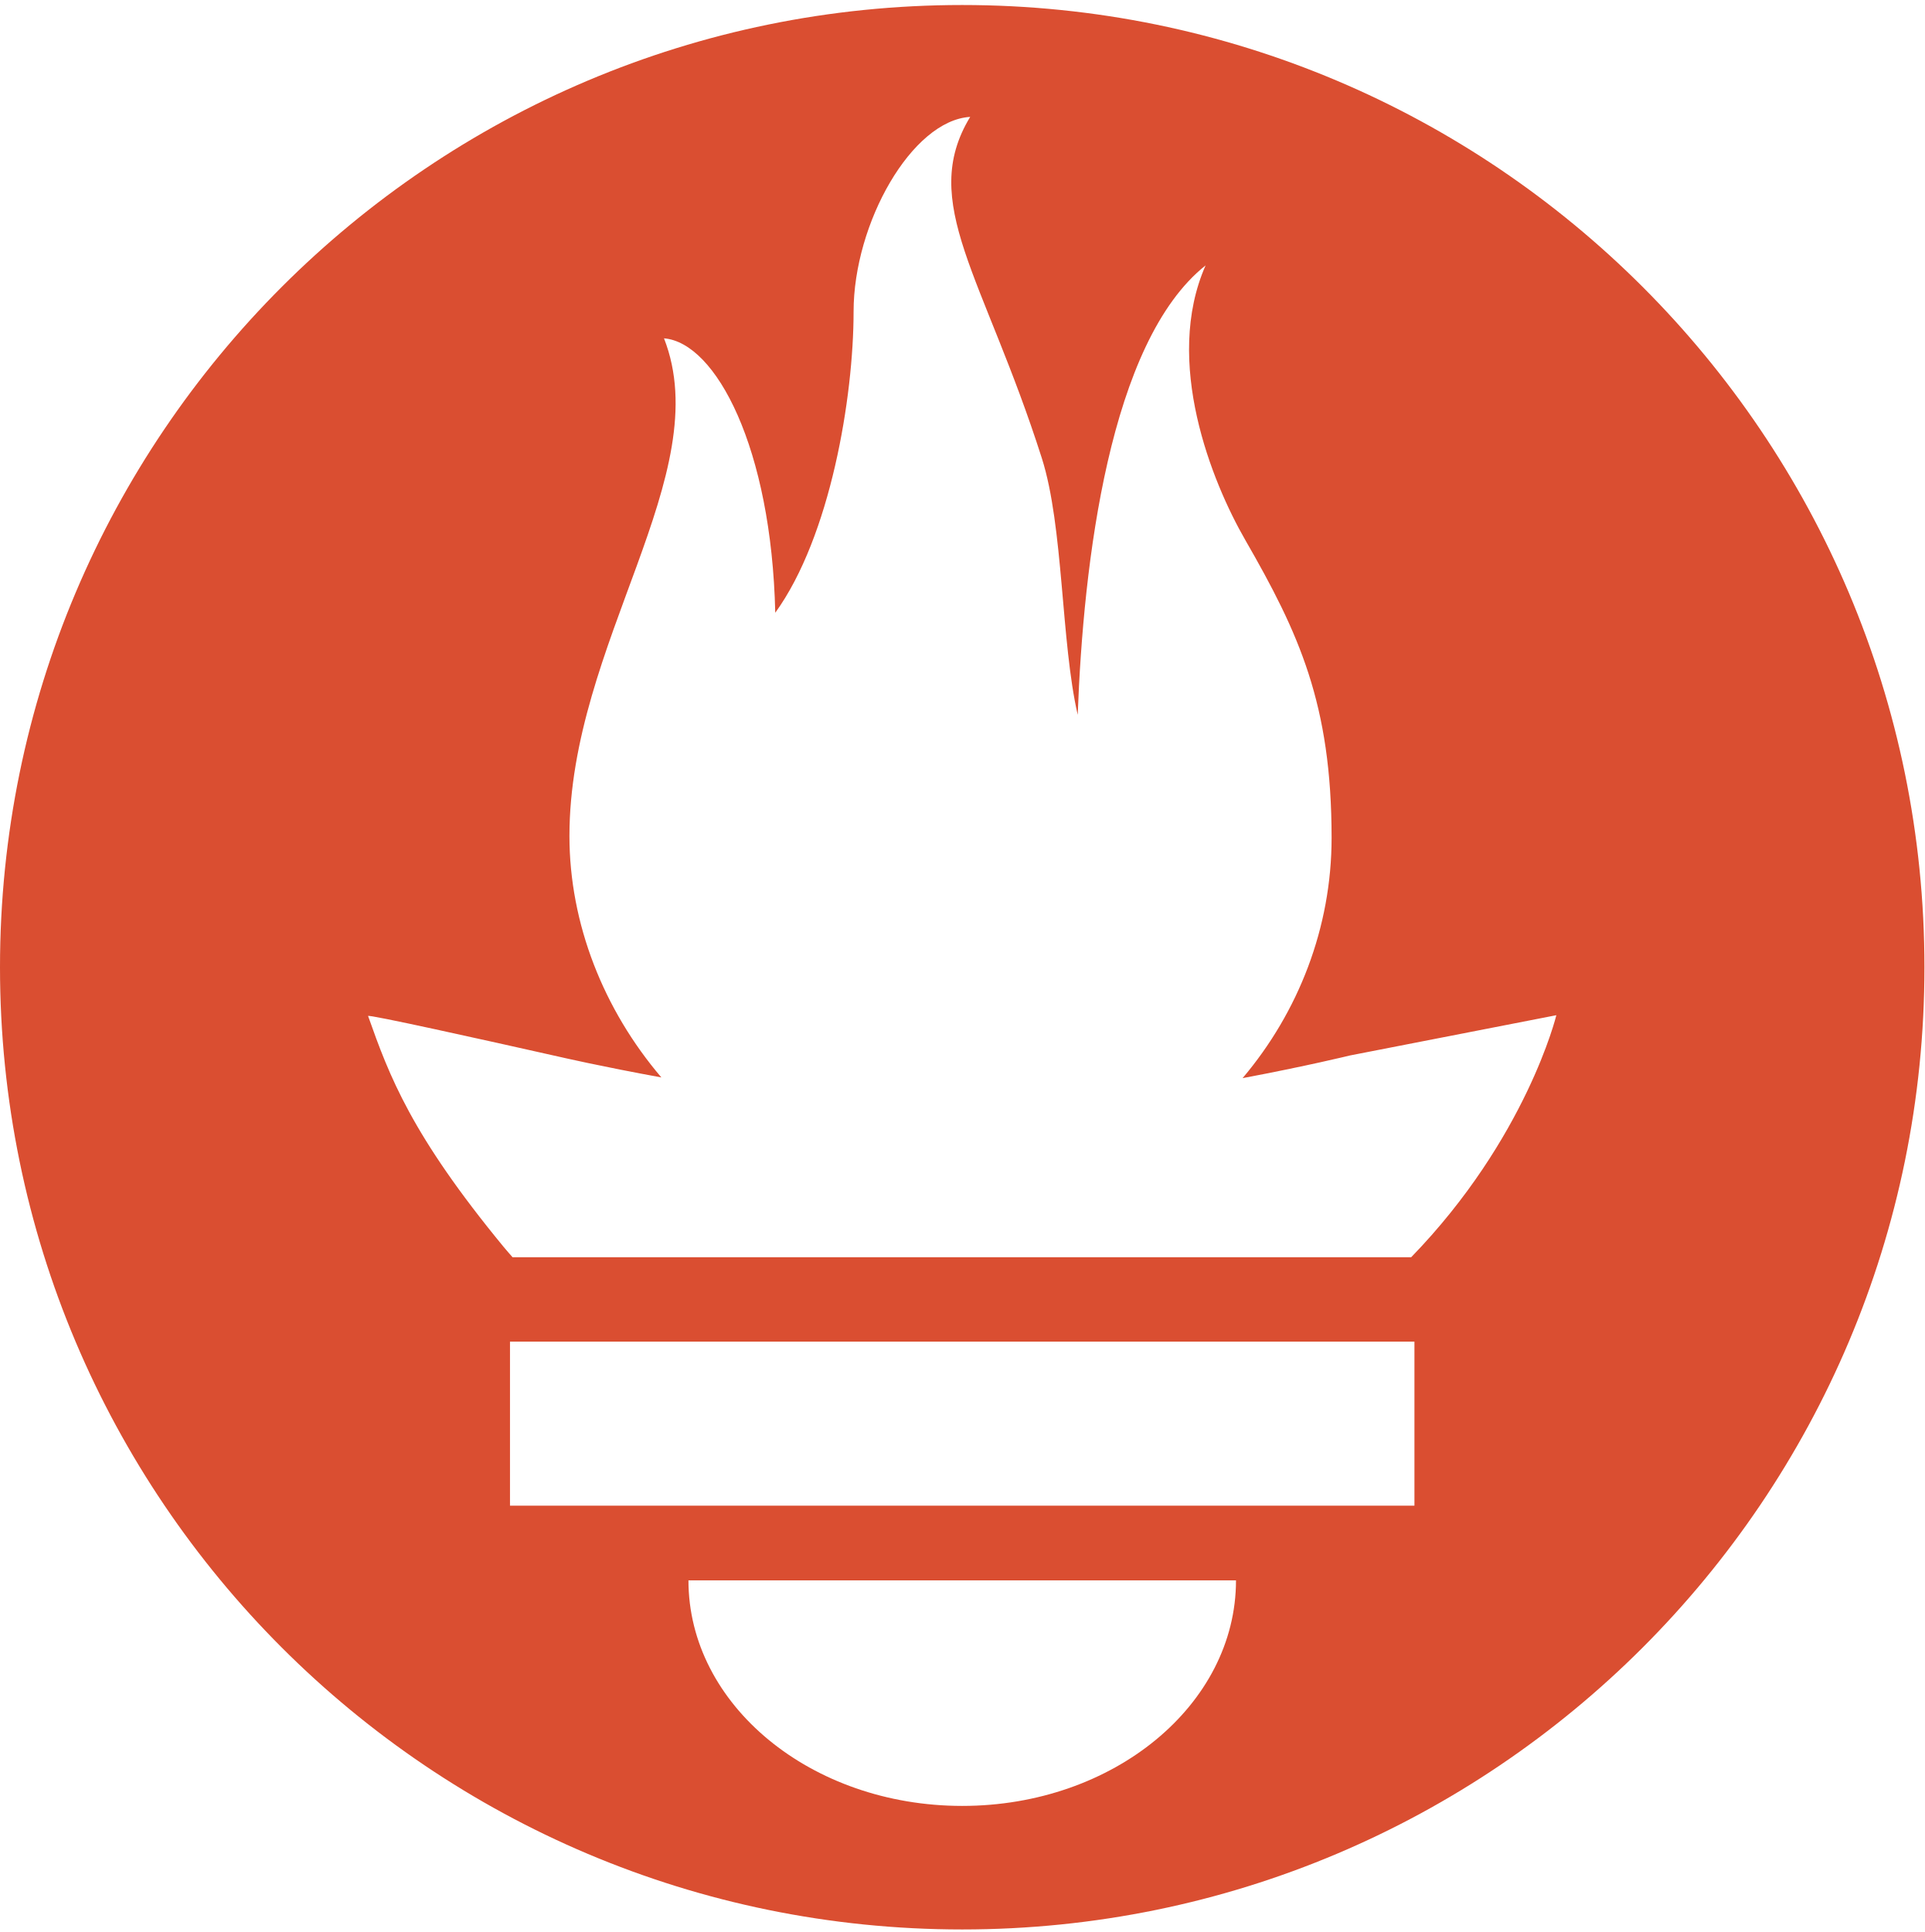
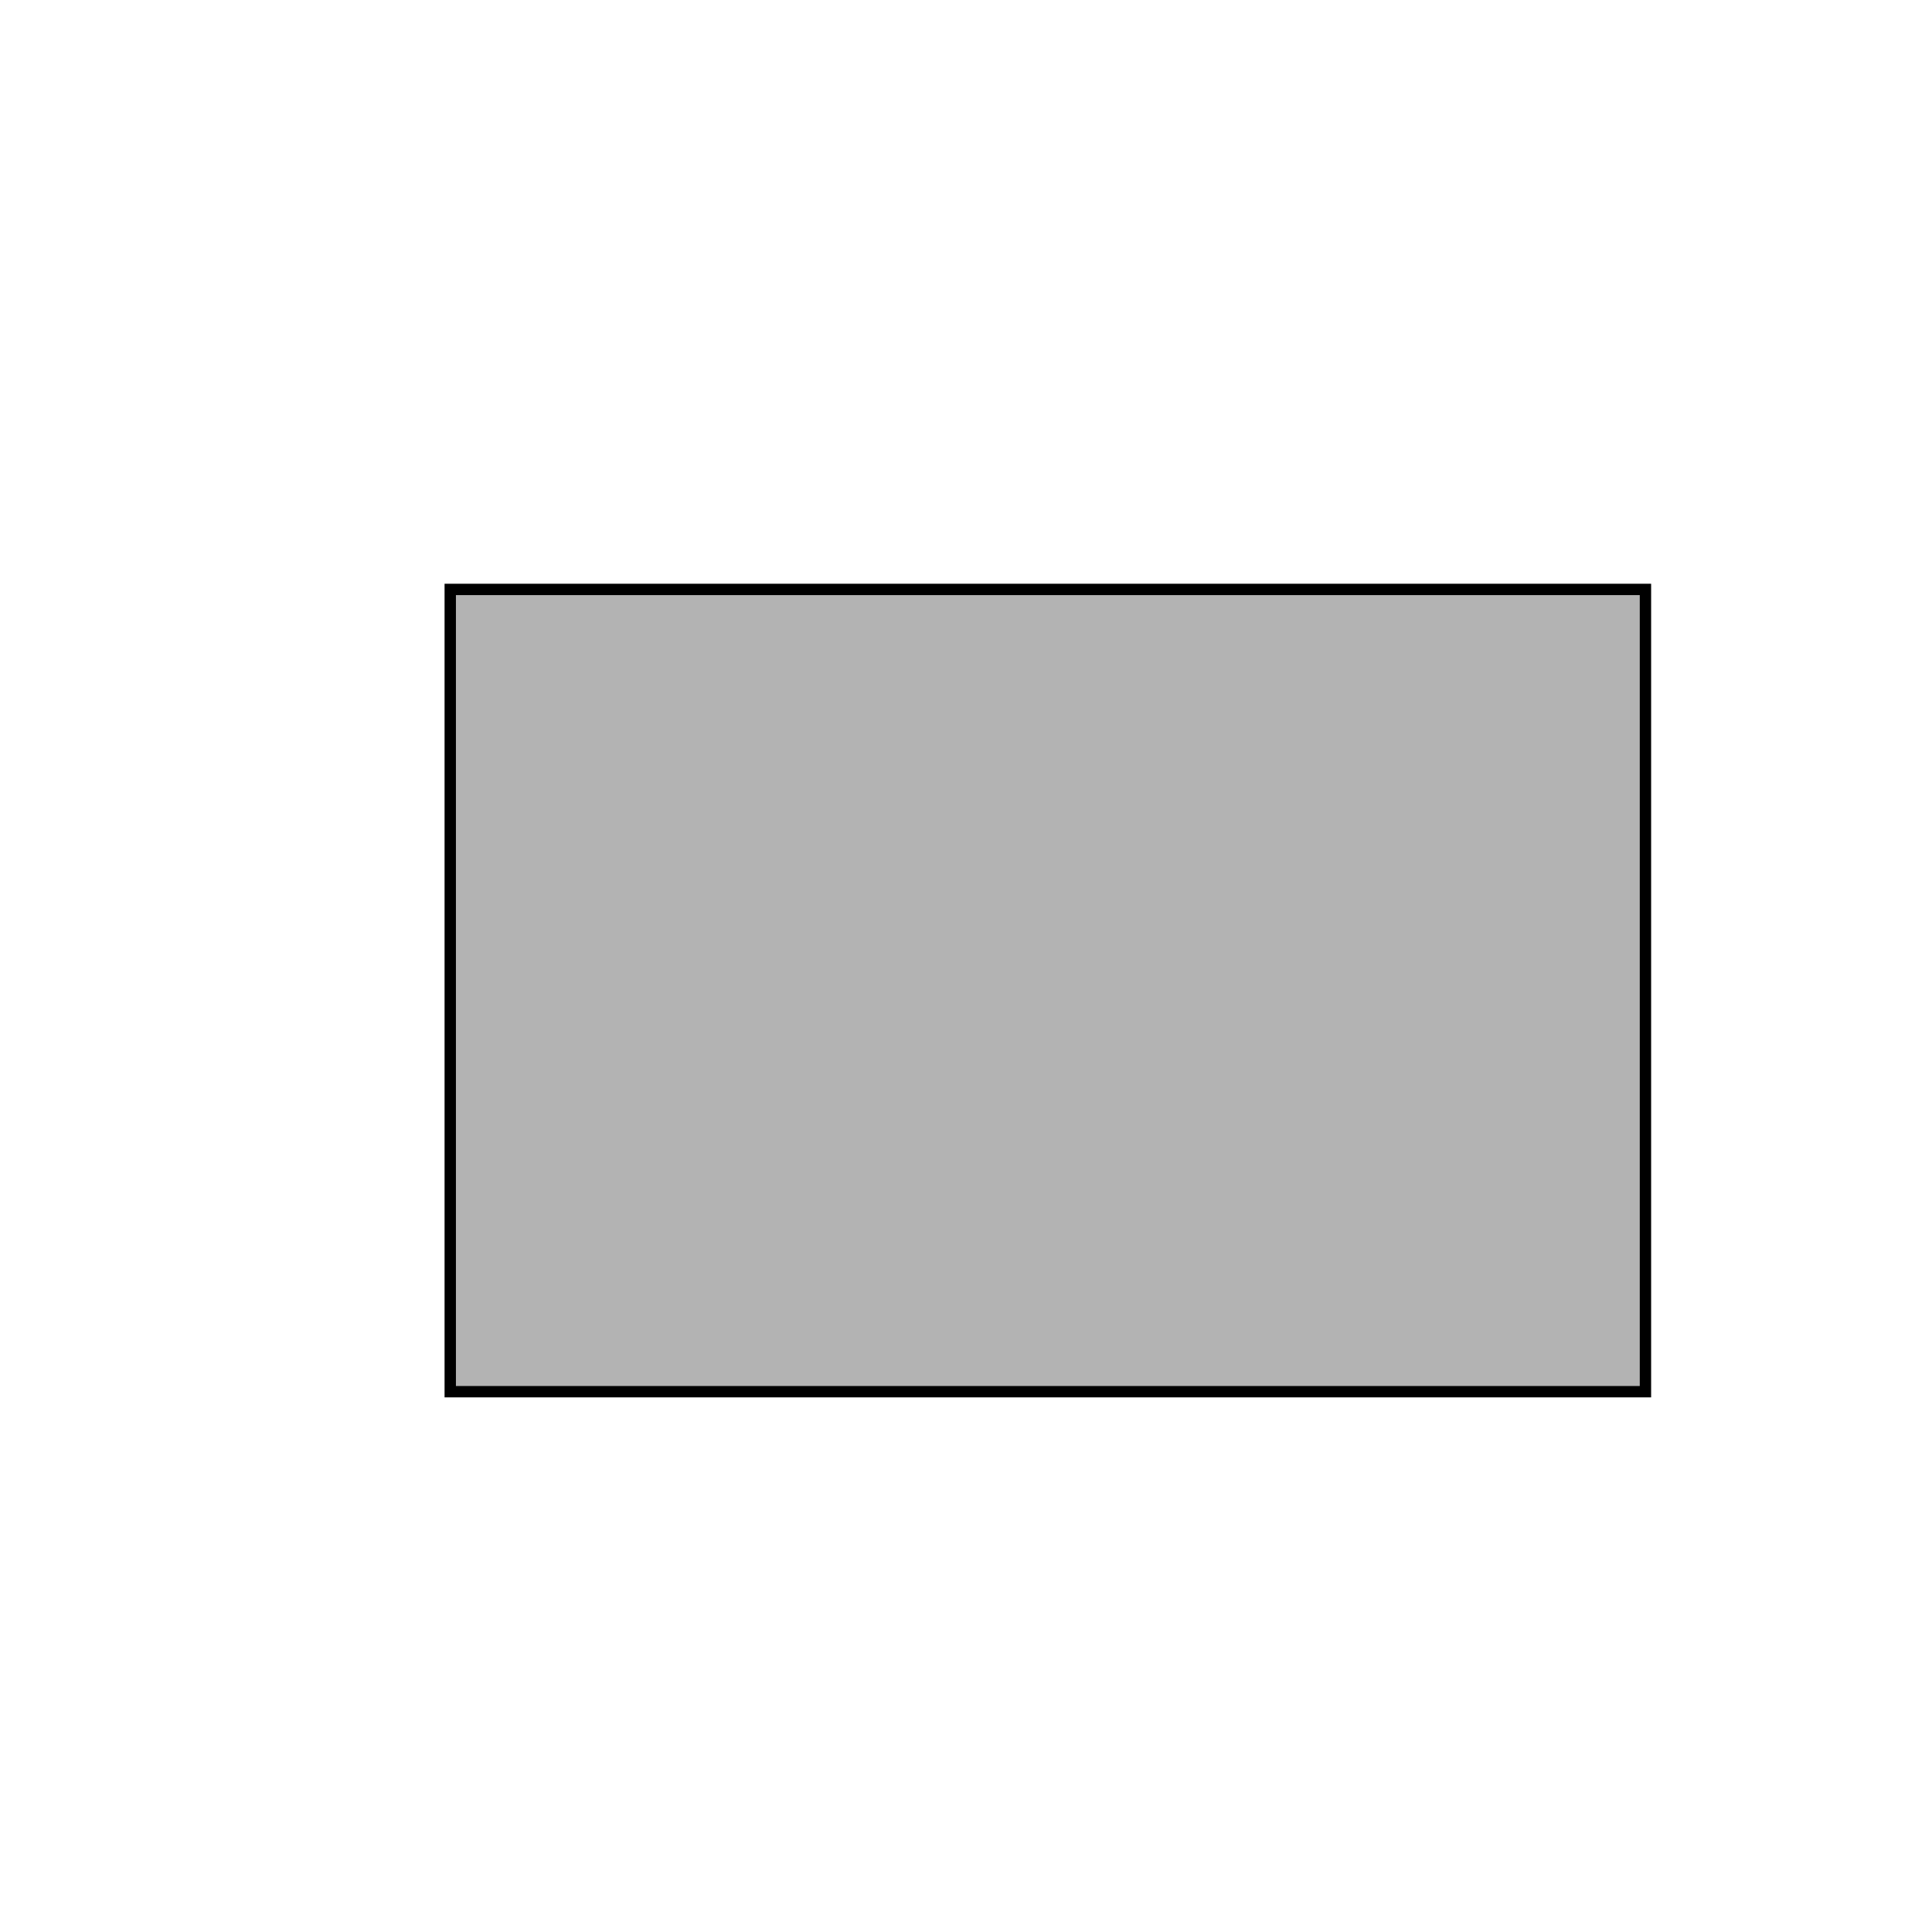
- <svg xmlns="http://www.w3.org/2000/svg" width="256px" height="257px" viewBox="0 0 256 257" version="1.1" preserveAspectRatio="xMidYMid">
-   <g>
-     <path d="M128.001,0.667 C57.311,0.667 0,57.971 0,128.664 C0,199.354 57.311,256.662 128.001,256.662 C198.691,256.662 256,199.354 256,128.664 C256,57.971 198.689,0.667 128.001,0.667 L128.001,0.667 Z M128.001,240.227 C107.889,240.227 91.582,226.792 91.582,210.223 L164.42,210.223 C164.42,226.789 148.114,240.227 128.001,240.227 L128.001,240.227 Z M188.154,200.287 L67.842,200.287 L67.842,178.471 L188.156,178.471 L188.156,200.287 L188.154,200.287 Z M187.722,167.242 L68.185,167.242 C67.787,166.784 67.381,166.332 66.997,165.867 C54.682,150.913 51.781,143.107 48.965,135.151 C48.917,134.889 63.898,138.212 74.521,140.602 C74.521,140.602 79.987,141.866 87.979,143.323 C80.306,134.329 75.75,122.895 75.75,111.207 C75.75,85.549 95.429,63.128 88.329,45.006 C95.239,45.568 102.63,59.589 103.129,81.511 C110.475,71.359 113.549,52.821 113.549,41.455 C113.549,29.686 121.304,16.016 129.061,15.548 C122.146,26.944 130.852,36.713 138.591,60.948 C141.493,70.051 141.123,85.371 143.363,95.086 C144.107,74.908 147.576,45.466 160.377,35.302 C154.73,48.102 161.213,64.12 165.647,71.82 C172.801,84.244 177.137,93.656 177.137,111.458 C177.137,123.394 172.73,134.631 165.297,143.416 C173.749,141.83 179.586,140.4 179.586,140.4 L207.035,135.045 C207.038,135.043 203.049,151.446 187.722,167.242 L187.722,167.242 Z" fill="#DA4E31" />
-   </g>
+ <svg xmlns="http://www.w3.org/2000/svg" width="256px" height="257px" viewBox="0 0 256 257" version="1.1" preserveAspectRatio="xMidYMid" id="svg2">
+   <defs id="defs10" />
+   <rect style="opacity:1;fill:#b3b3b3;fill-opacity:1;stroke:#000000;stroke-width:1.511;stroke-linecap:butt;stroke-linejoin:miter;stroke-miterlimit:4;stroke-dasharray:none;stroke-opacity:1" id="rect4226" width="158.992" height="106.72" x="59.894" y="78.407" />
</svg>
